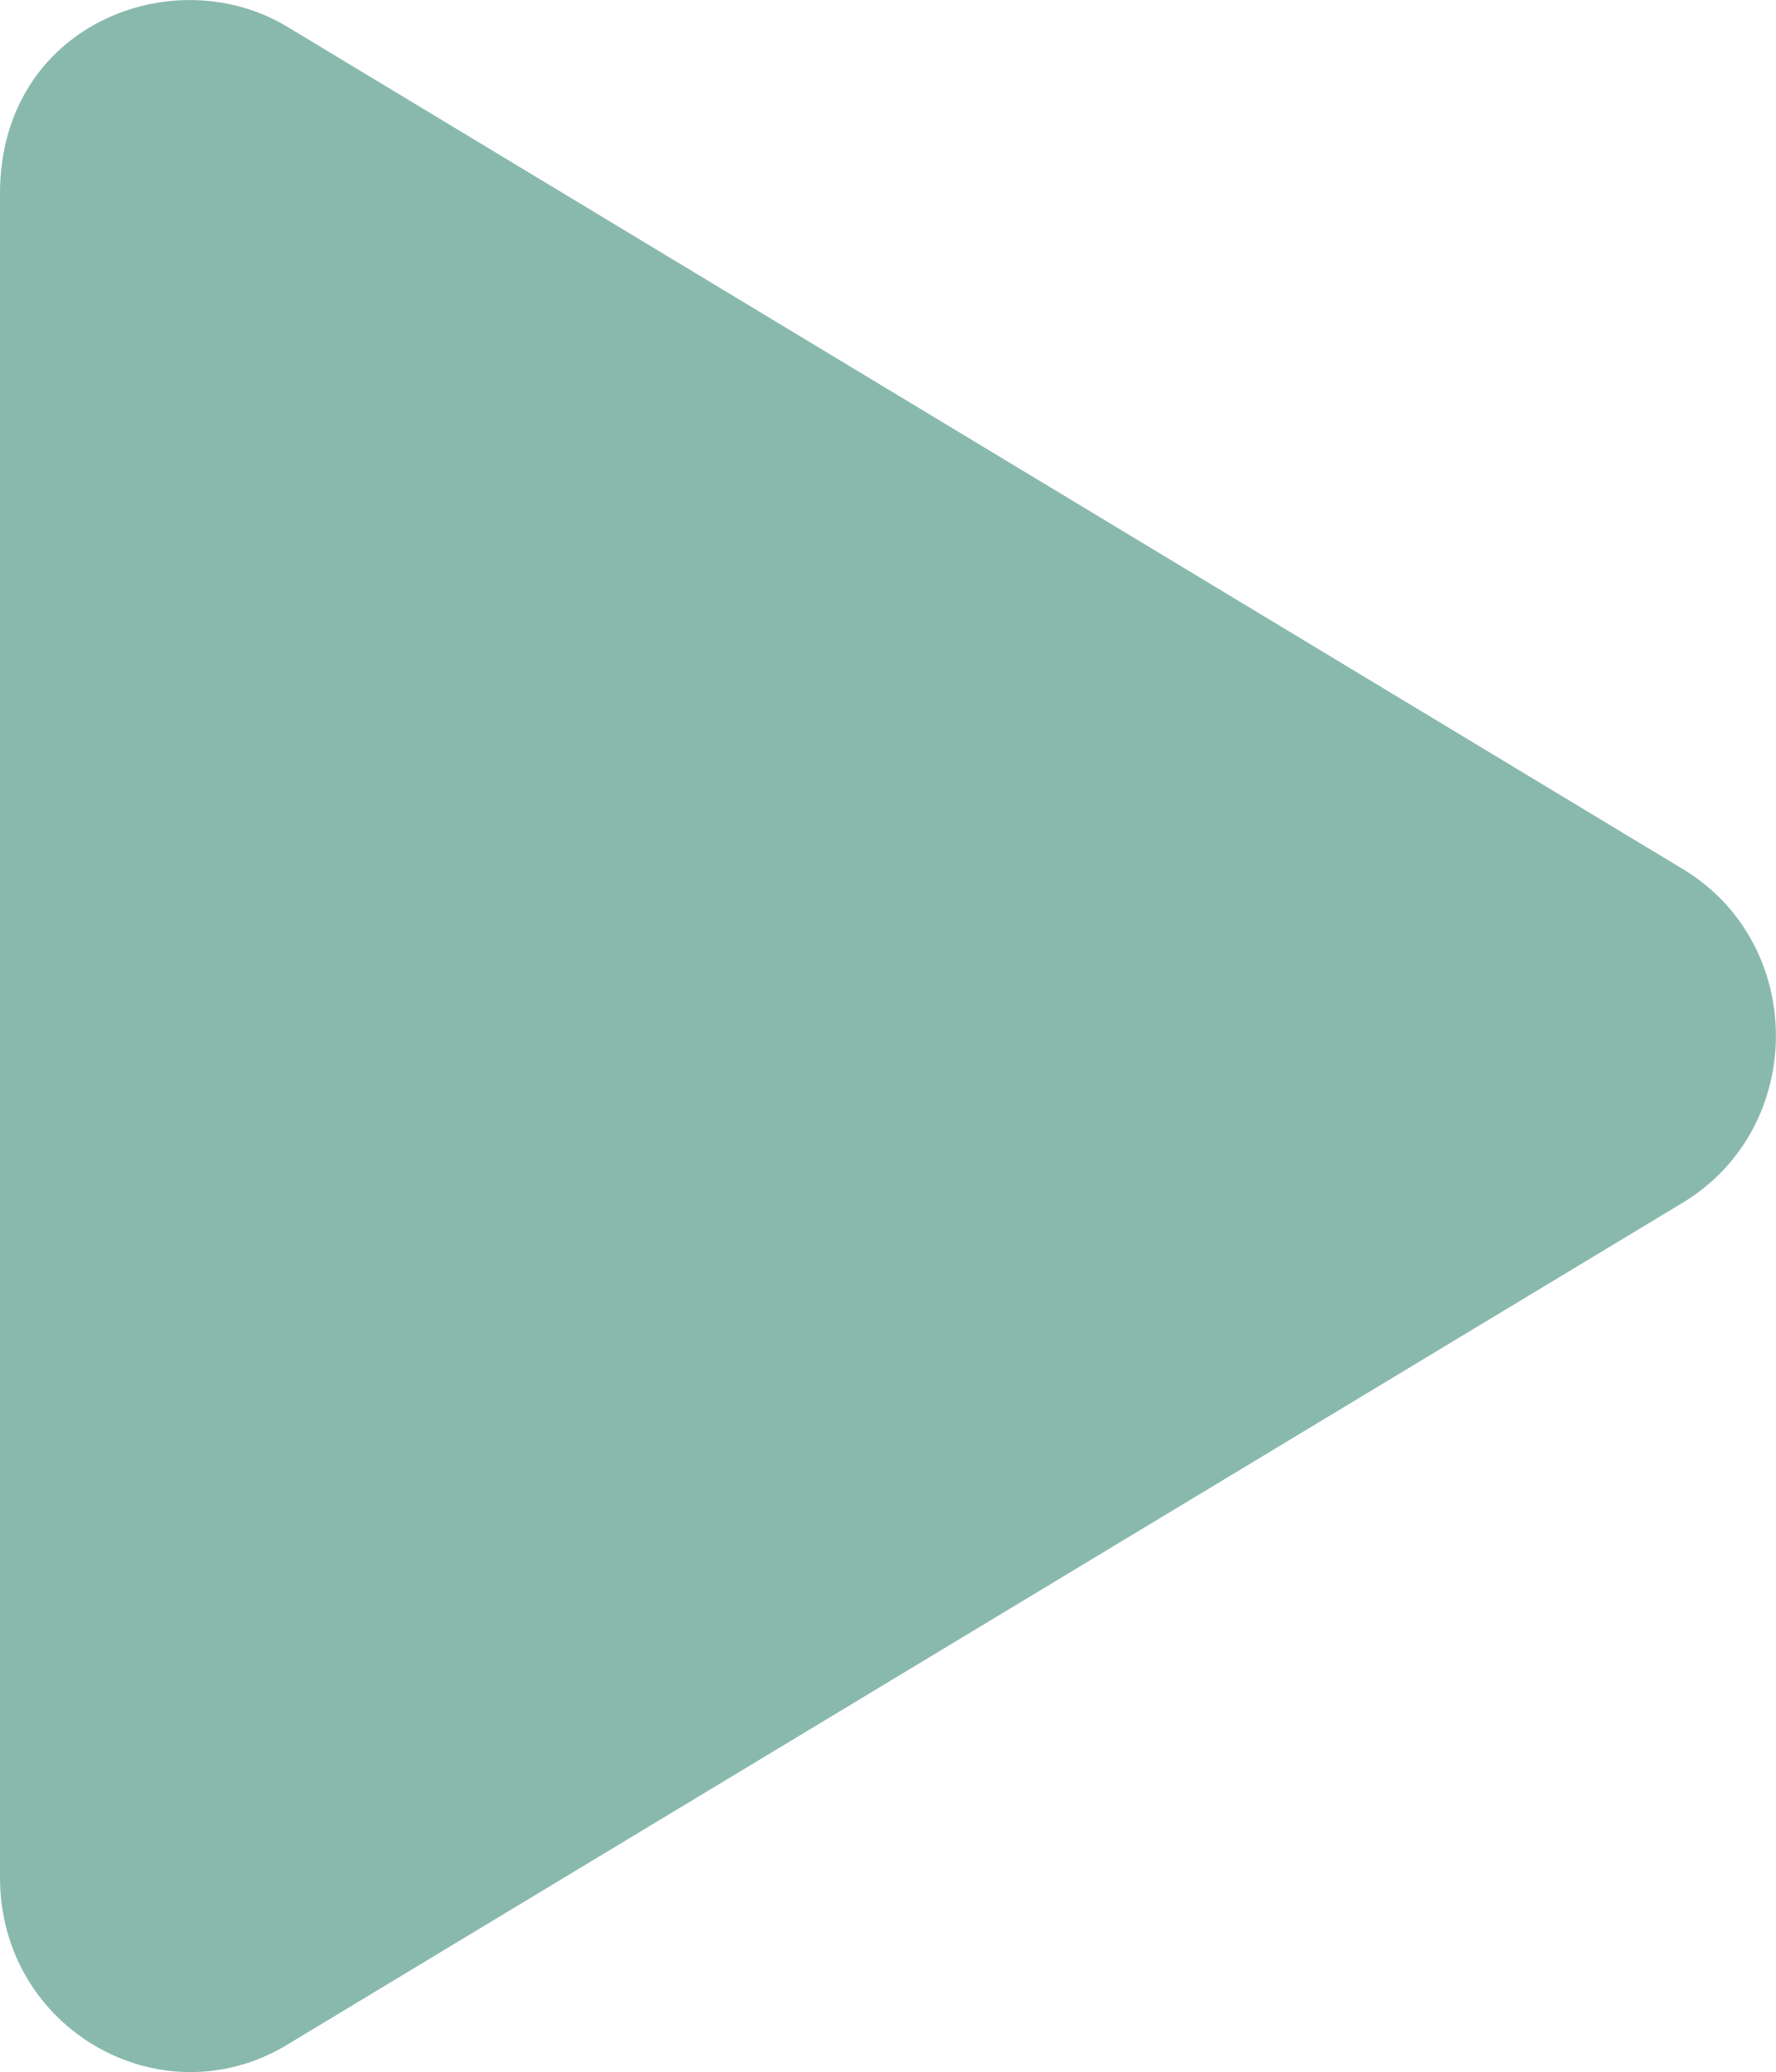
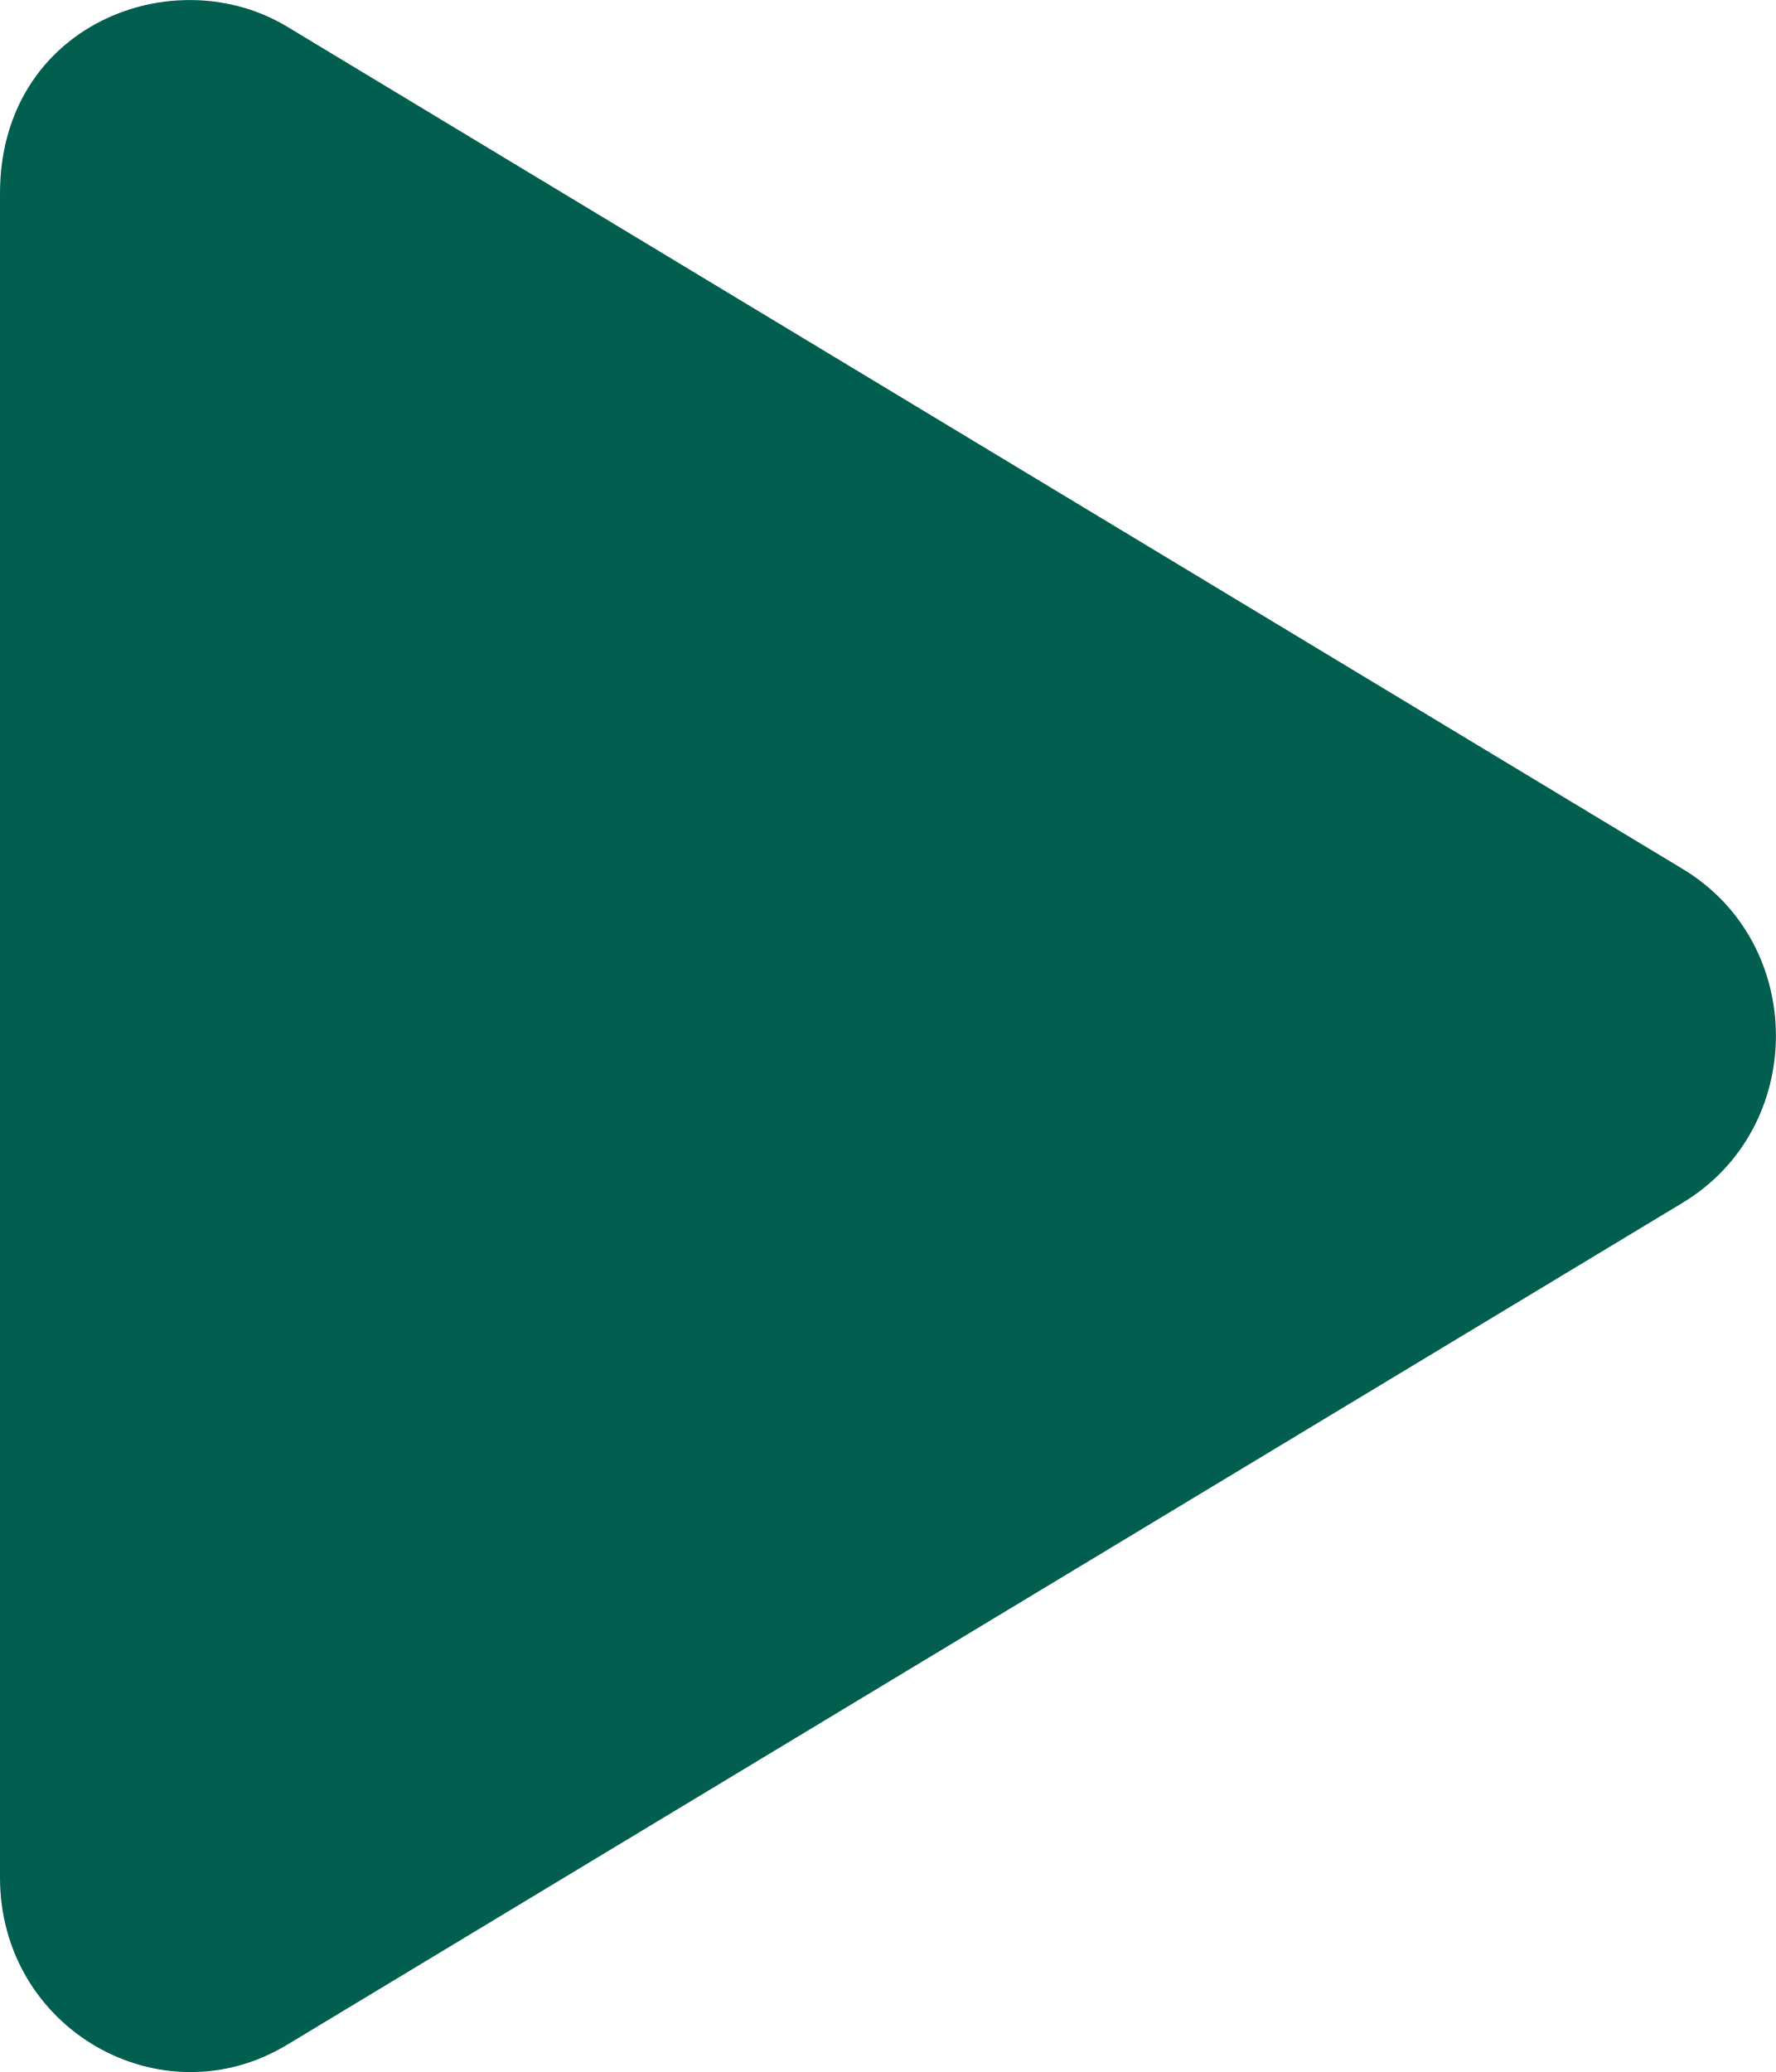
<svg xmlns="http://www.w3.org/2000/svg" width="6" height="7" viewBox="0 0 6 7" fill="none">
-   <path d="M5.684 2.935L0.97 0.09C0.587 -0.141 0 0.083 0 0.654V6.343C0 6.856 0.545 7.165 0.97 6.908L5.684 4.064C6.105 3.811 6.106 3.188 5.684 2.935Z" fill="#89B9AD" />
+   <path d="M5.684 2.935L0.97 0.09C0.587 -0.141 0 0.083 0 0.654V6.343C0 6.856 0.545 7.165 0.97 6.908L5.684 4.064C6.105 3.811 6.106 3.188 5.684 2.935Z" fill="#025e4f" />
</svg>
